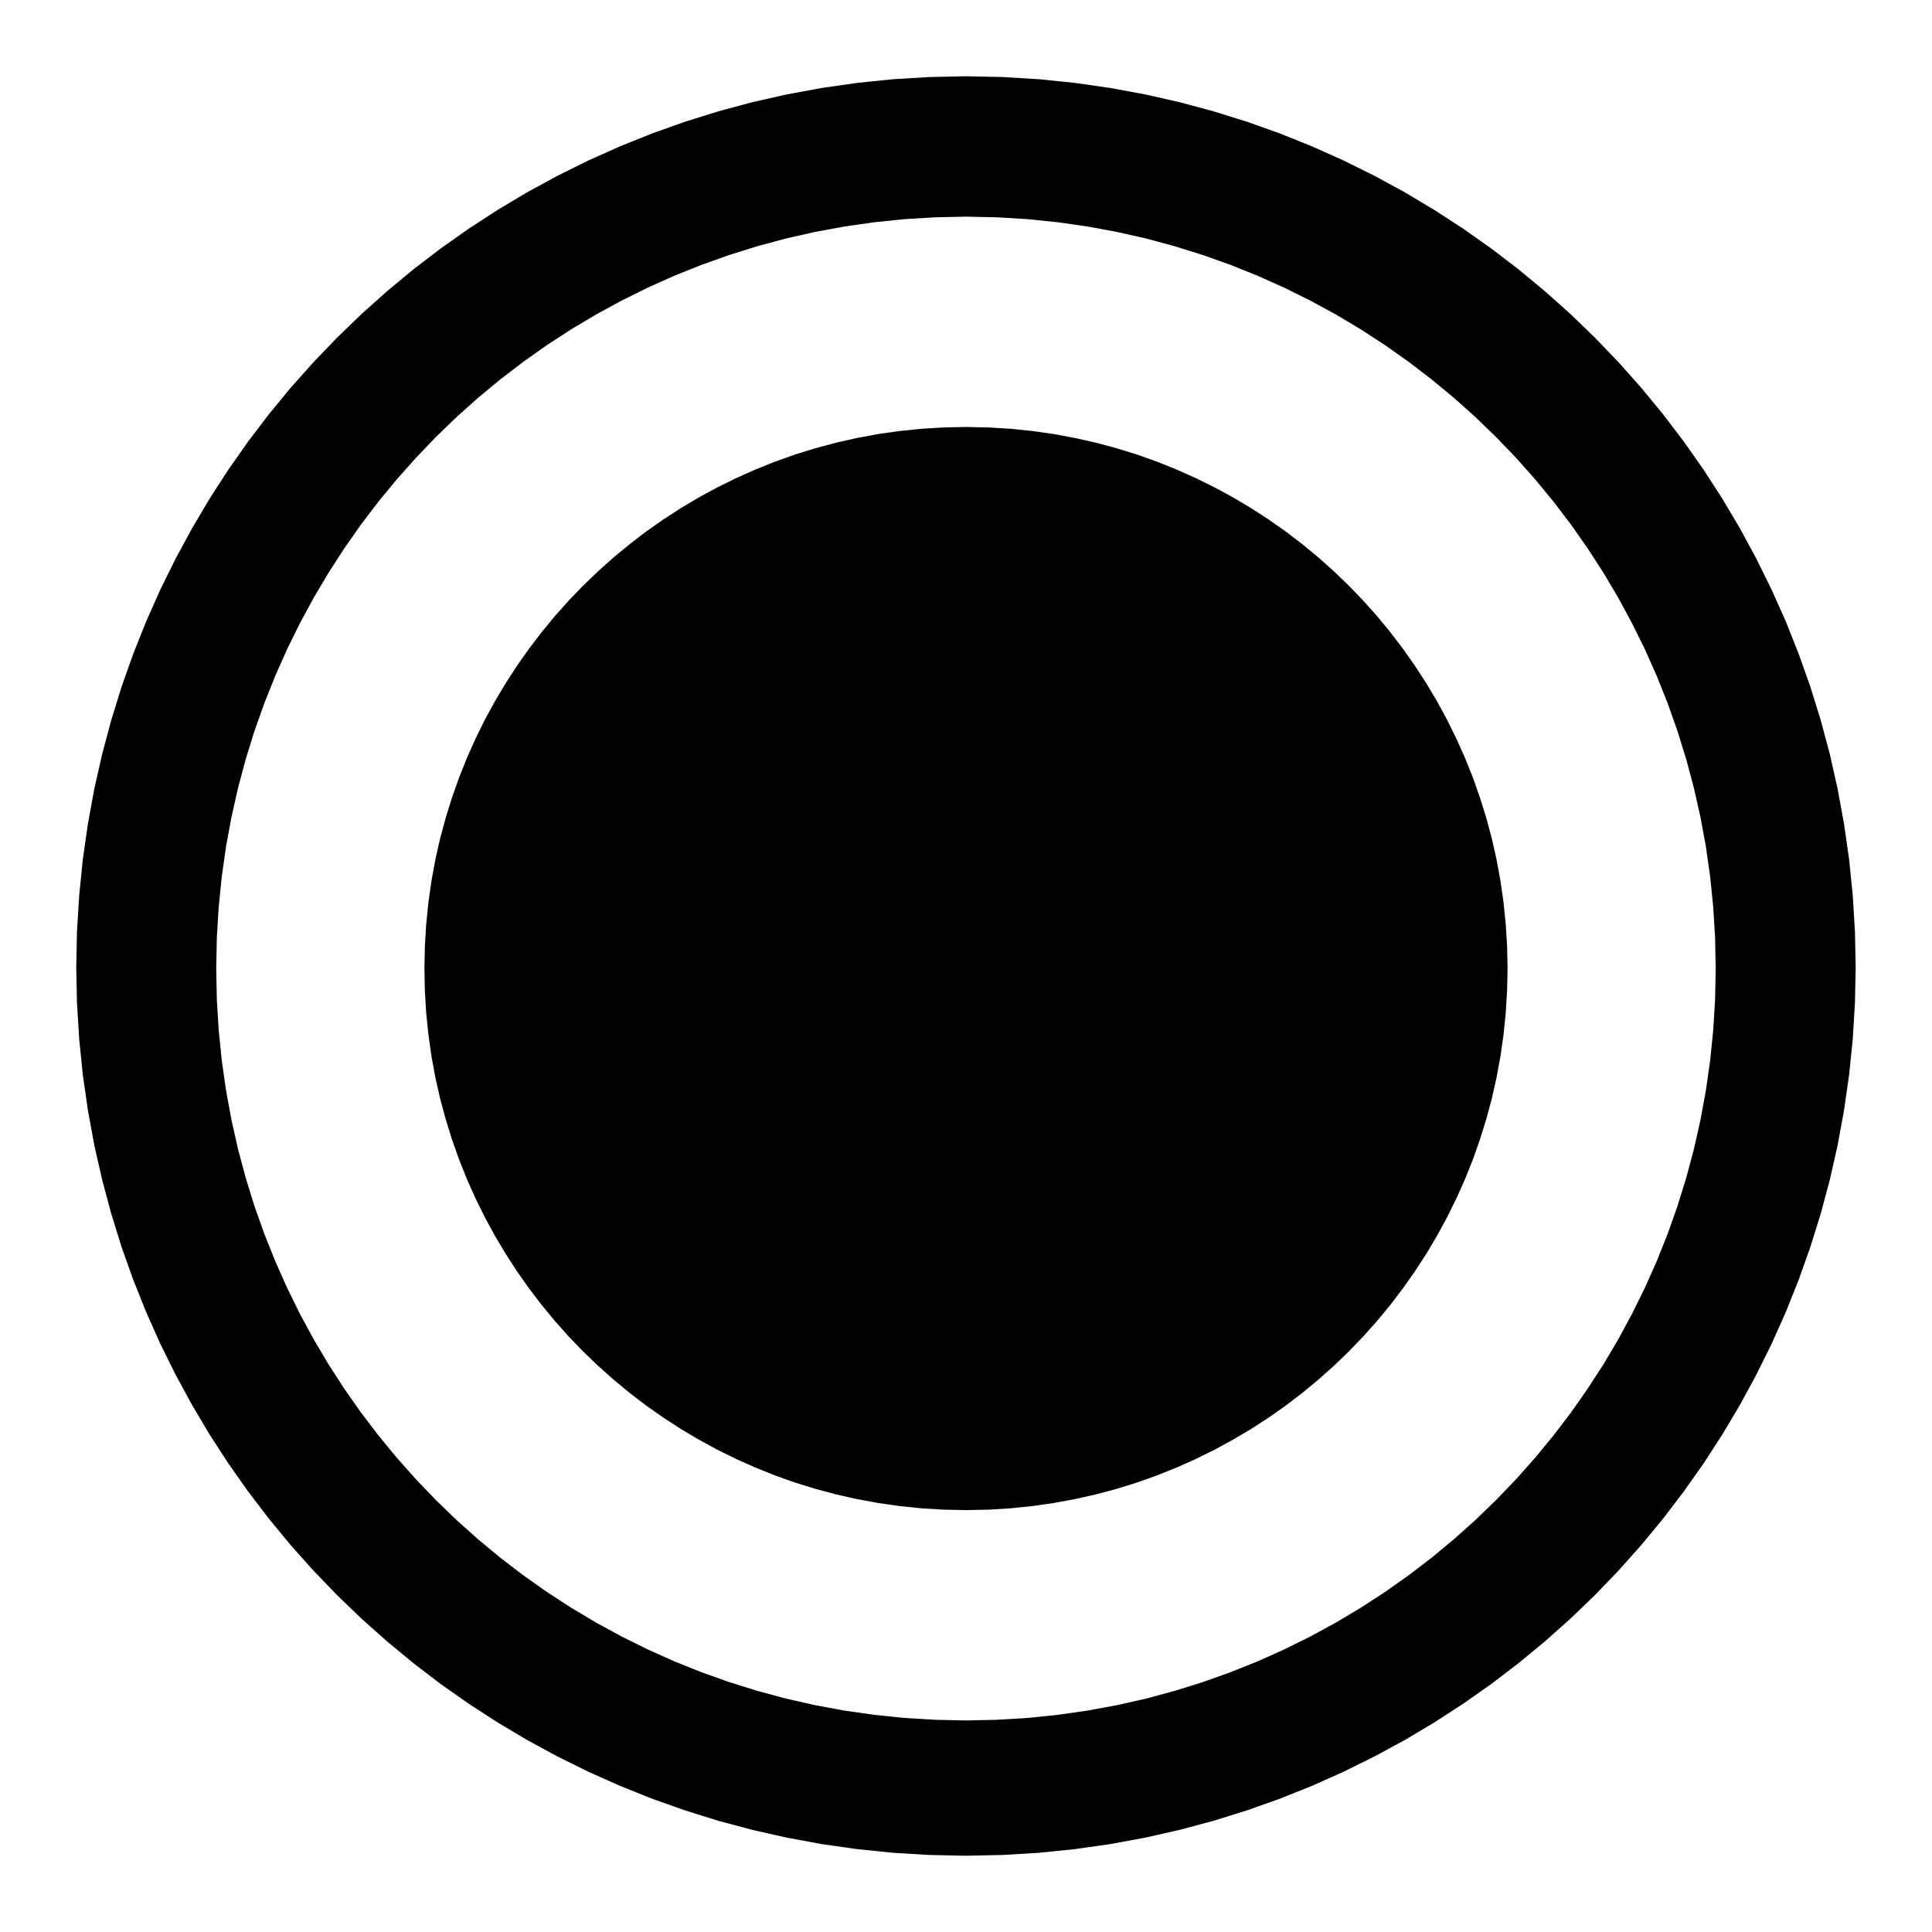
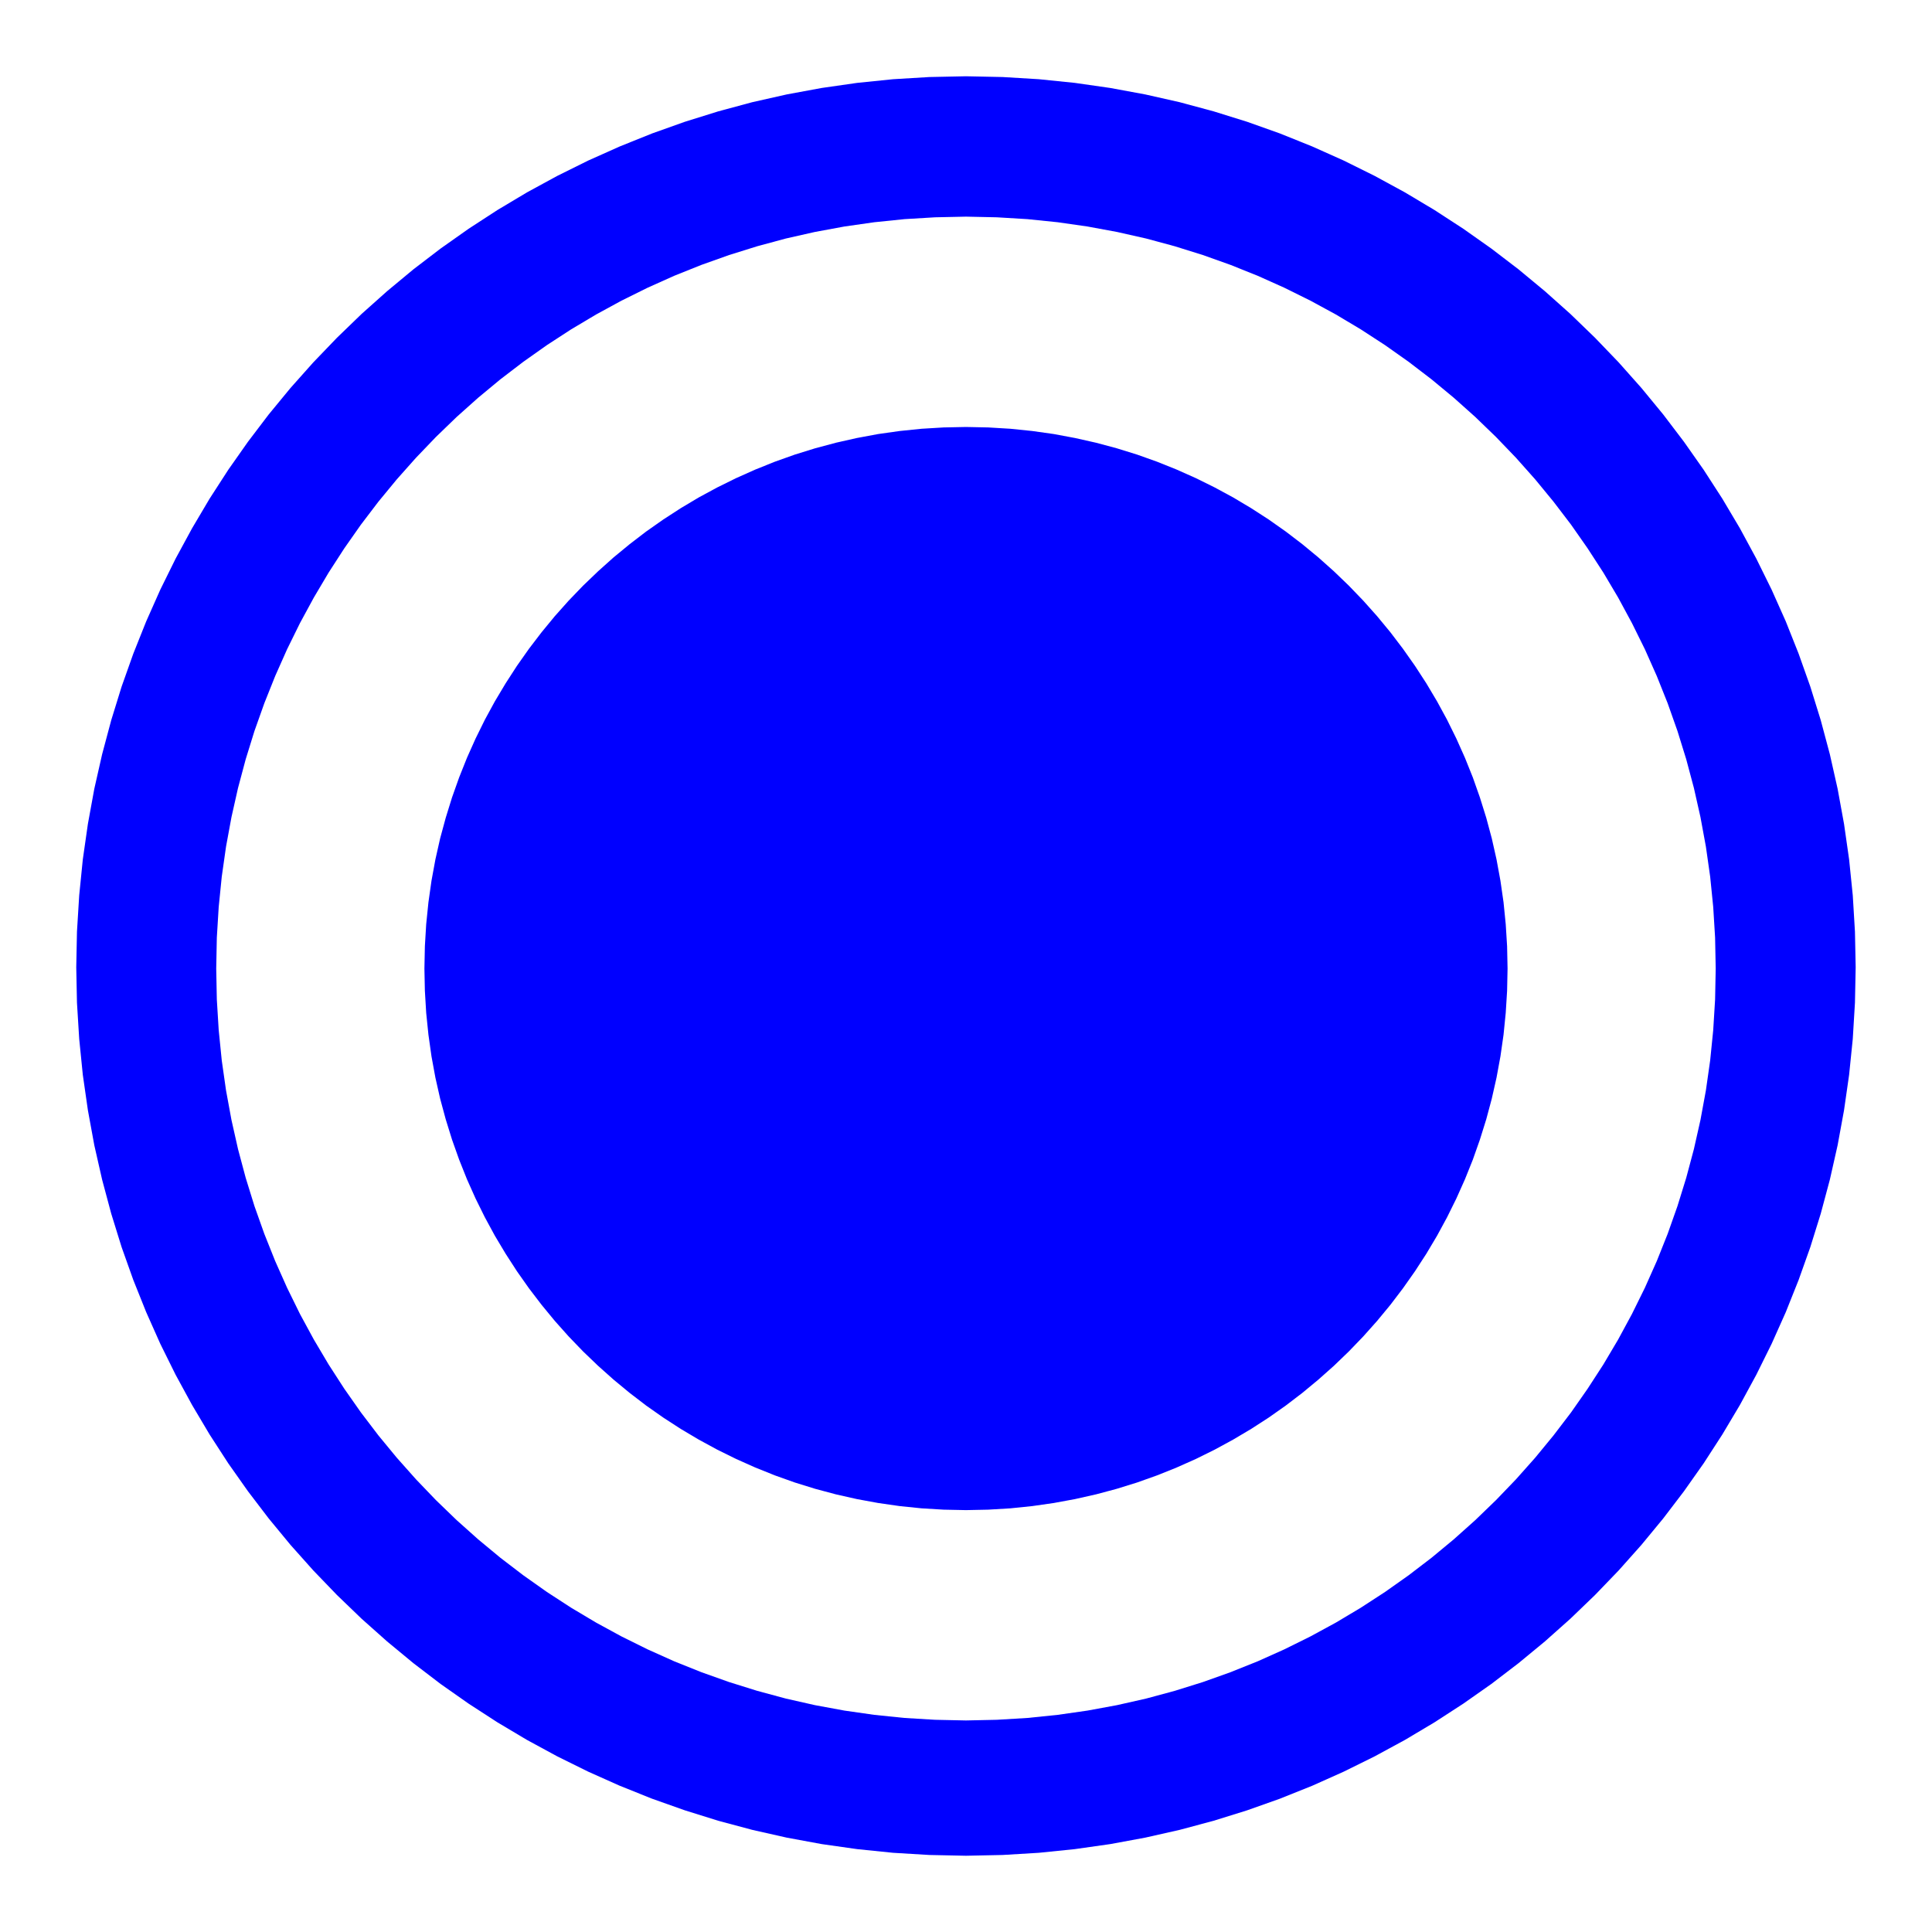
<svg xmlns="http://www.w3.org/2000/svg" xmlns:xlink="http://www.w3.org/1999/xlink" class="circle-4" version="1.1" preserveAspectRatio="xMidYMid meet" viewBox="132.842 125.599 379.99 380" width="349.99" height="350">
  <defs>
    <path d="M351.21 142.9L358.09 144.17L364.87 145.7L371.55 147.5L378.13 149.55L384.59 151.85L390.93 154.4L397.14 157.18L403.23 160.2L409.18 163.44L414.99 166.91L420.65 170.59L426.16 174.48L431.51 178.57L436.7 182.87L441.72 187.35L446.56 192.03L451.22 196.88L455.69 201.91L459.97 207.11L464.05 212.48L467.93 218L471.6 223.68L475.06 229.51L478.29 235.48L481.3 241.58L484.08 247.81L486.61 254.17L488.91 260.65L490.96 267.25L492.75 273.95L494.28 280.75L495.54 287.65L496.54 294.64L497.26 301.71L497.69 308.87L497.83 315.85L497.69 322.81L497.26 329.94L496.54 337L495.54 343.97L494.28 350.85L492.75 357.63L490.96 364.31L488.91 370.89L486.61 377.35L484.08 383.69L481.3 389.91L478.29 395.99L475.06 401.94L471.6 407.75L467.93 413.42L464.05 418.92L459.97 424.27L455.69 429.46L451.22 434.48L446.56 439.32L441.72 443.98L436.7 448.45L431.51 452.73L426.16 456.82L420.65 460.69L414.99 464.36L409.18 467.82L403.23 471.05L397.14 474.06L390.93 476.84L384.59 479.38L378.13 481.67L371.55 483.72L364.87 485.51L358.09 487.04L351.21 488.31L344.24 489.3L337.18 490.02L330.05 490.45L322.84 490.6L315.63 490.45L308.49 490.02L301.44 489.3L294.47 488.31L287.59 487.04L280.8 485.51L274.12 483.72L267.55 481.67L261.09 479.38L254.75 476.84L248.53 474.06L242.44 471.05L236.49 467.82L230.68 464.36L225.02 460.69L219.51 456.82L214.16 452.73L208.98 448.45L203.96 443.98L199.12 439.32L194.46 434.48L189.98 429.46L185.7 424.27L181.62 418.92L177.74 413.42L174.07 407.75L170.62 401.94L167.38 395.99L164.37 389.91L161.6 383.69L159.06 377.35L156.76 370.89L154.72 364.31L152.93 357.63L151.39 350.85L150.13 343.97L149.13 337L148.42 329.94L147.98 322.81L147.84 315.85L147.98 308.87L148.42 301.71L149.13 294.64L150.13 287.65L151.39 280.75L152.93 273.95L154.72 267.25L156.76 260.65L159.06 254.17L161.6 247.81L164.37 241.58L167.38 235.48L170.62 229.51L174.07 223.68L177.74 218L181.62 212.48L185.7 207.11L189.98 201.91L194.46 196.88L199.12 192.03L203.96 187.35L208.98 182.87L214.16 178.57L219.51 174.48L225.02 170.59L230.68 166.91L236.49 163.44L242.44 160.2L248.53 157.18L254.75 154.4L261.09 151.85L267.55 149.55L274.12 147.5L280.8 145.7L287.59 144.17L294.47 142.9L301.44 141.9L308.49 141.18L315.63 140.75L322.84 140.6L330.05 140.75L337.18 141.18L344.24 141.9L344.24 141.9L351.21 142.9ZM298.93 170.15L293.13 171.22L287.42 172.51L281.79 174.03L276.25 175.76L270.8 177.7L265.46 179.84L260.22 182.19L255.09 184.73L250.08 187.46L245.18 190.38L240.41 193.48L235.77 196.76L231.26 200.21L226.89 203.83L222.66 207.61L218.58 211.55L214.66 215.64L210.89 219.88L207.28 224.26L203.84 228.78L200.57 233.44L197.48 238.22L194.57 243.13L191.84 248.16L189.31 253.3L186.97 258.56L184.83 263.92L182.89 269.38L181.17 274.93L179.66 280.58L178.37 286.31L177.3 292.12L176.46 298.02L175.86 303.98L175.49 310.01L175.37 316.1L175.49 322.19L175.86 328.22L176.46 334.18L177.3 340.07L178.37 345.89L179.66 351.62L181.17 357.27L182.89 362.82L184.83 368.28L186.97 373.64L189.31 378.89L191.84 384.04L194.57 389.07L197.48 393.98L200.57 398.76L203.84 403.42L207.28 407.94L210.89 412.32L214.66 416.56L218.58 420.65L222.66 424.59L226.89 428.37L231.26 431.99L235.77 435.44L240.41 438.72L245.18 441.82L250.08 444.74L255.09 447.47L260.22 450.01L265.46 452.36L270.8 454.5L276.25 456.44L281.79 458.17L287.42 459.69L293.13 460.98L298.93 462.05L304.8 462.89L310.75 463.5L316.76 463.86L322.84 463.99L328.91 463.86L334.92 463.5L340.87 462.89L346.74 462.05L352.54 460.98L358.26 459.69L363.89 458.17L369.43 456.44L374.87 454.5L380.21 452.36L385.45 450.01L390.58 447.47L395.6 444.74L400.49 441.82L405.26 438.72L409.9 435.44L414.41 431.99L418.78 428.37L423.01 424.59L427.09 420.65L431.02 416.56L434.79 412.32L438.39 407.94L441.84 403.42L445.1 398.76L448.2 393.98L451.11 389.07L453.83 384.04L456.37 378.89L458.71 373.64L460.85 368.28L462.78 362.82L464.5 357.27L466.01 351.62L467.3 345.89L468.37 340.07L469.21 334.18L469.81 328.22L470.18 322.19L470.3 316.1L470.18 310.01L469.81 303.98L469.21 298.02L468.37 292.12L467.3 286.31L466.01 280.58L464.5 274.93L462.78 269.38L460.85 263.92L458.71 258.56L456.37 253.3L453.83 248.16L451.11 243.13L448.2 238.22L445.1 233.44L441.84 228.78L438.39 224.26L434.79 219.88L431.02 215.64L427.09 211.55L423.01 207.61L418.78 203.83L414.41 200.21L409.9 196.76L405.26 193.48L400.49 190.38L395.6 187.46L390.58 184.73L385.45 182.19L380.21 179.84L374.87 177.7L369.43 175.76L363.89 174.03L358.26 172.51L352.54 171.22L346.74 170.15L340.87 169.31L334.92 168.7L328.91 168.34L322.84 168.21L316.76 168.34L310.75 168.7L304.8 169.31L304.8 169.31L298.93 170.15ZM340.11 210.97L344.29 211.75L348.42 212.68L352.49 213.77L356.49 215.01L360.42 216.41L364.28 217.96L368.07 219.65L371.77 221.48L375.39 223.44L378.93 225.55L382.38 227.78L385.73 230.14L388.99 232.63L392.14 235.23L395.2 237.96L398.14 240.79L400.98 243.74L403.7 246.79L406.31 249.95L408.79 253.21L411.15 256.56L413.39 260.01L415.49 263.54L417.46 267.16L419.29 270.87L420.98 274.65L422.53 278.51L423.92 282.45L425.17 286.45L426.26 290.51L427.19 294.64L427.96 298.83L428.57 303.07L429 307.37L429.27 311.71L429.36 316.1L429.27 320.49L429 324.83L428.57 329.12L427.96 333.37L427.19 337.56L426.26 341.68L425.17 345.75L423.92 349.75L422.53 353.69L420.98 357.55L419.29 361.33L417.46 365.03L415.49 368.66L413.39 372.19L411.15 375.64L408.79 378.99L406.31 382.25L403.7 385.41L400.98 388.46L398.14 391.41L395.2 394.24L392.14 396.96L388.99 399.57L385.73 402.06L382.38 404.42L378.93 406.65L375.39 408.75L371.77 410.72L368.07 412.55L364.28 414.24L360.42 415.79L356.49 417.19L352.49 418.43L348.42 419.52L344.29 420.45L340.11 421.22L335.86 421.83L331.57 422.27L327.22 422.53L322.84 422.62L318.45 422.53L314.11 422.27L309.81 421.83L305.57 421.22L301.38 420.45L297.25 419.52L293.18 418.43L289.18 417.19L285.25 415.79L281.39 414.24L277.61 412.55L273.9 410.72L270.28 408.75L266.74 406.65L263.3 404.42L259.94 402.06L256.69 399.57L253.53 396.96L250.48 394.24L247.53 391.41L244.69 388.46L241.97 385.41L239.37 382.25L236.88 378.99L234.52 375.64L232.29 372.19L230.18 368.66L228.21 365.03L226.38 361.33L224.69 357.55L223.15 353.69L221.75 349.75L220.51 345.75L219.41 341.68L218.48 337.56L217.71 333.37L217.11 329.12L216.67 324.83L216.41 320.49L216.32 316.1L216.41 311.71L216.67 307.37L217.11 303.07L217.71 298.83L218.48 294.64L219.41 290.51L220.51 286.45L221.75 282.45L223.15 278.51L224.69 274.65L226.38 270.87L228.21 267.16L230.18 263.54L232.29 260.01L234.52 256.56L236.88 253.21L239.37 249.95L241.97 246.79L244.69 243.74L247.53 240.79L250.48 237.96L253.53 235.23L256.69 232.63L259.94 230.14L263.3 227.78L266.74 225.55L270.28 223.44L273.9 221.48L277.61 219.65L281.39 217.96L285.25 216.41L289.18 215.01L293.18 213.77L297.25 212.68L301.38 211.75L305.57 210.97L309.81 210.37L314.11 209.93L318.45 209.67L322.84 209.58L327.22 209.67L331.57 209.93L335.86 210.37L335.86 210.37L340.11 210.97Z" id="d7mmn4EmX" />
  </defs>
  <g>
    <g>
-       <use xlink:href="#d7mmn4EmX" opacity="1" fill="currentColor" fill-opacity="1" />
+       <use xlink:href="#d7mmn4EmX" opacity="1" fill="blue" fill-opacity="1" />
    </g>
  </g>
</svg>
